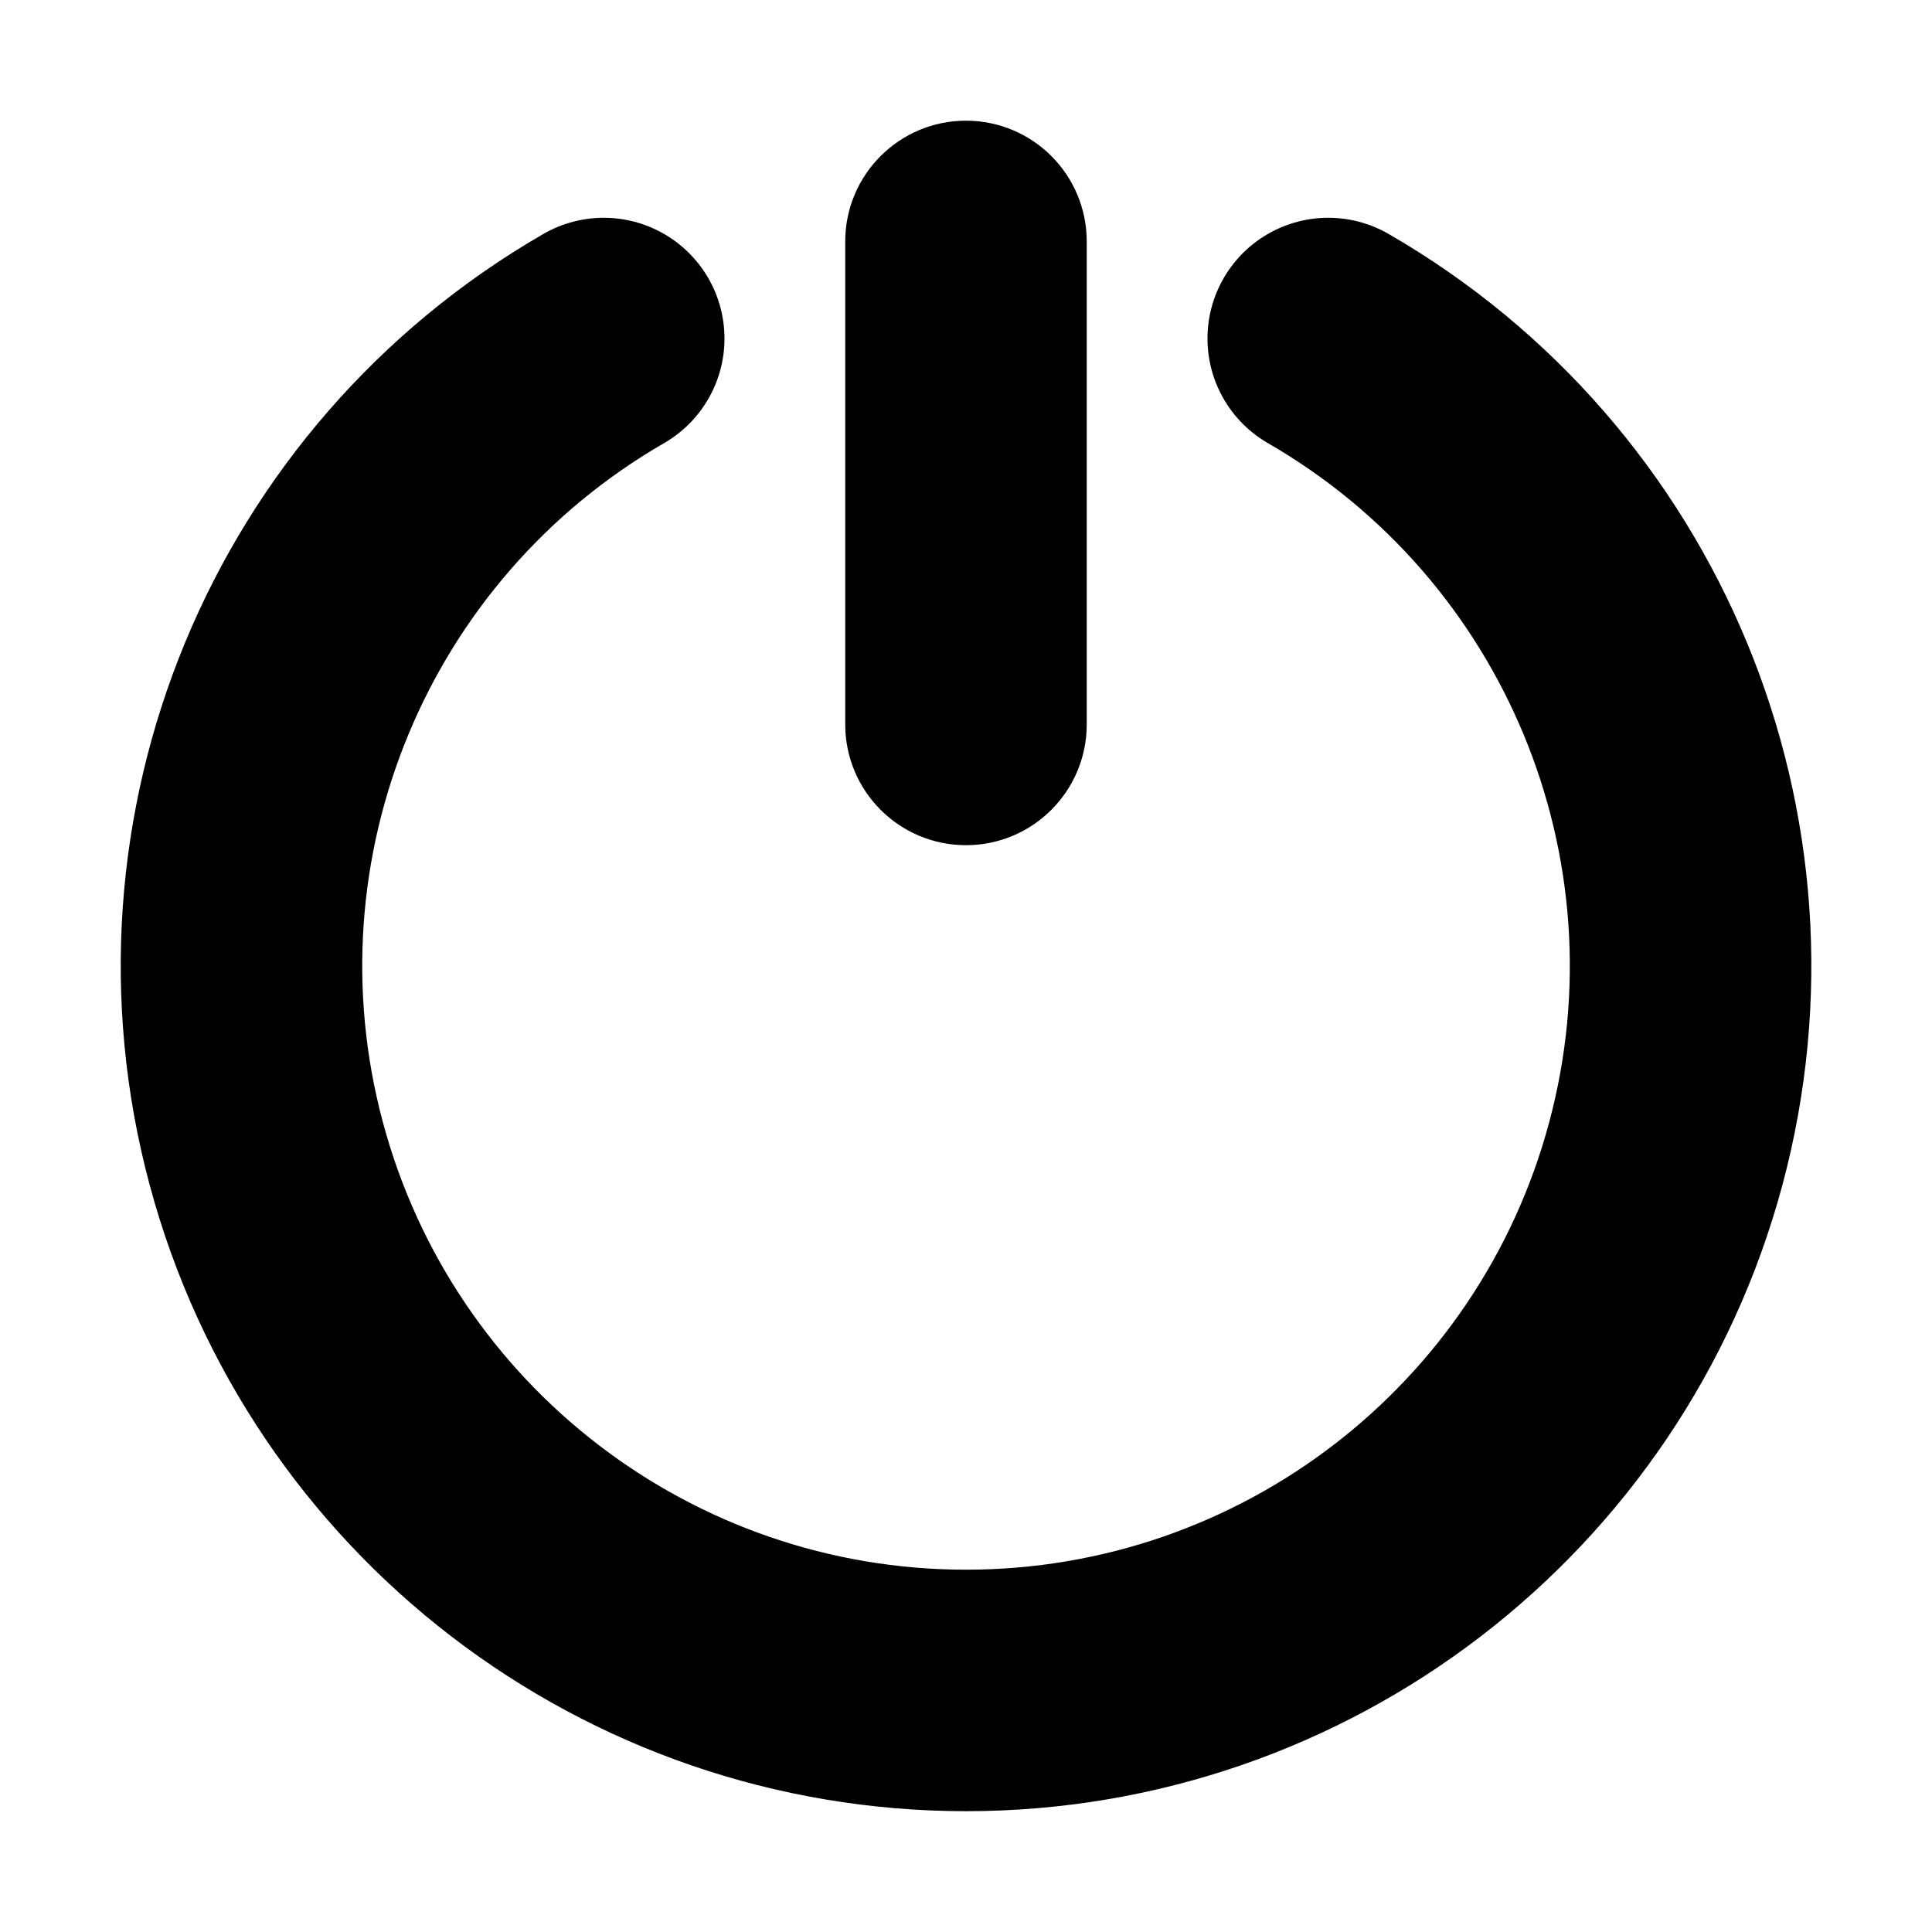
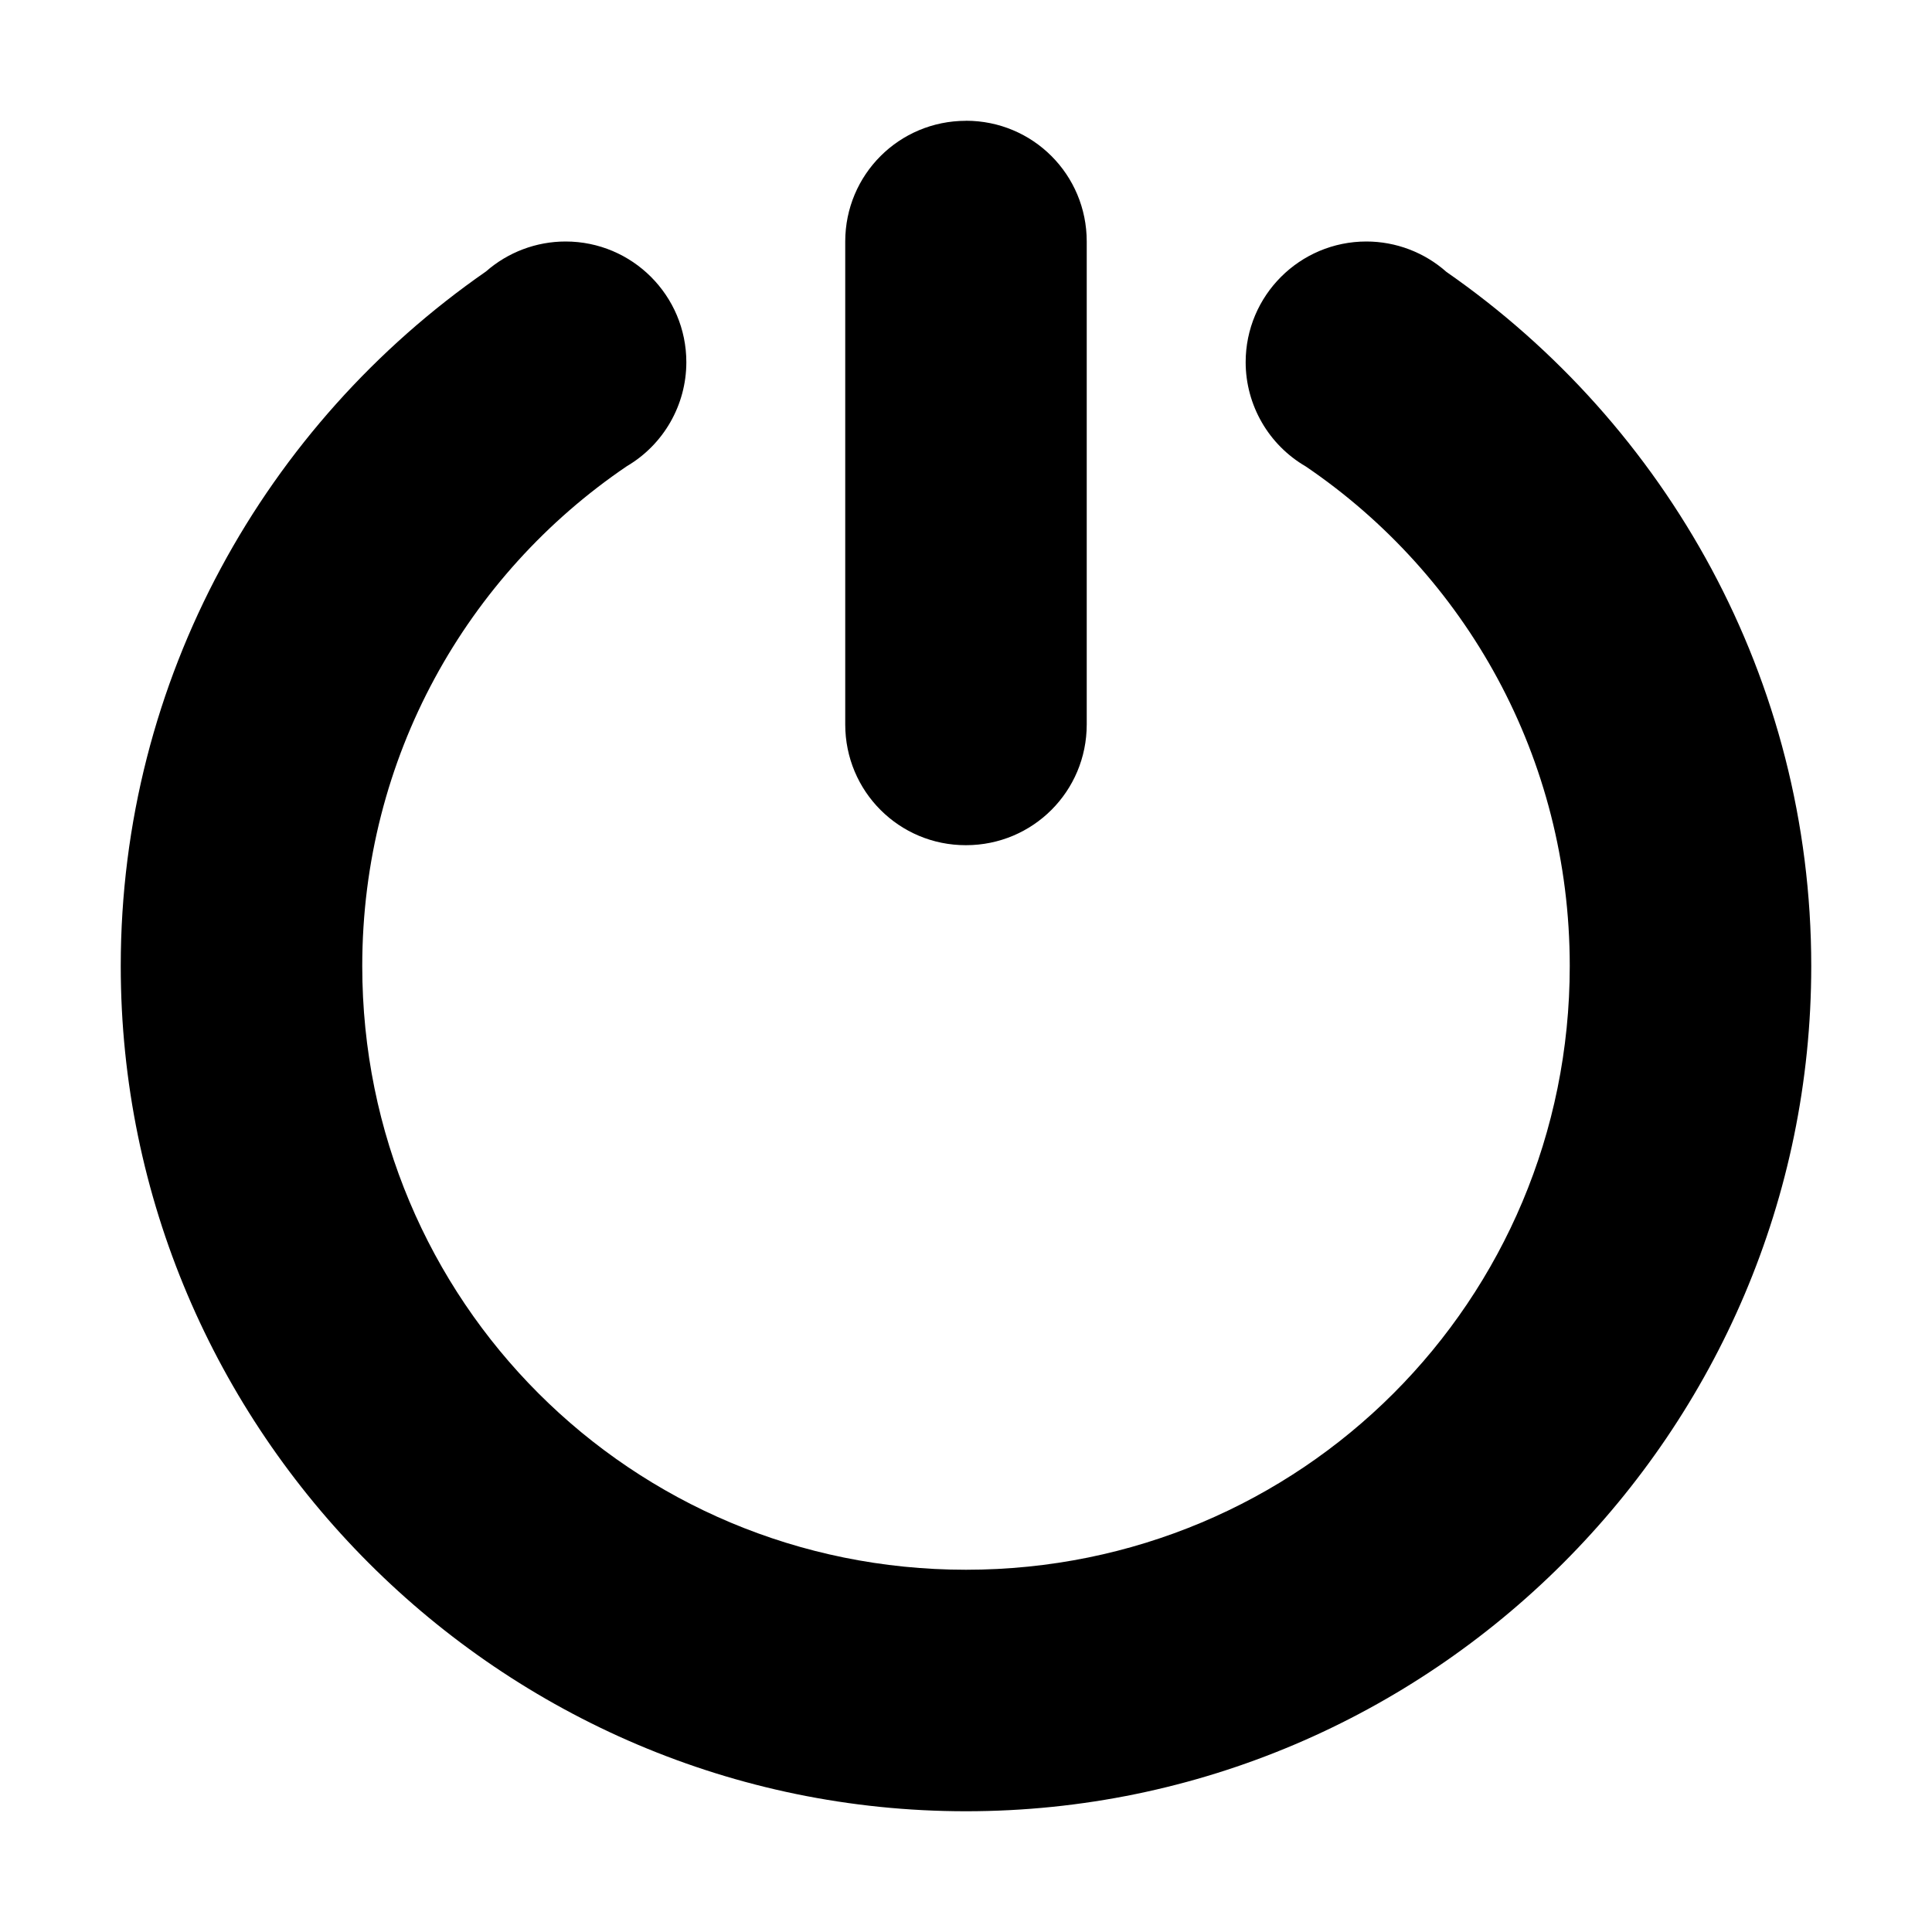
<svg xmlns="http://www.w3.org/2000/svg" xmlns:xlink="http://www.w3.org/1999/xlink" width="16" height="16" id="svg2" version="1.1">
  <defs id="defs4">
    <linearGradient id="linearGradient5306">
      <stop style="stop-color:#ffffff;stop-opacity:0.099;" offset="0" id="stop5308" />
      <stop style="stop-color:#ffffff;stop-opacity:0;" offset="1" id="stop5310" />
    </linearGradient>
    <linearGradient id="linearGradient5290">
      <stop style="stop-color:#00ffff;stop-opacity:0.098;" offset="0" id="stop5292" />
      <stop id="stop6740" offset="0.5" style="stop-color:#00ff7f;stop-opacity:0.047;" />
      <stop style="stop-color:#00ff00;stop-opacity:0;" offset="1" id="stop5294" />
    </linearGradient>
    <linearGradient id="linearGradient5188">
      <stop style="stop-color:#64b5f6;stop-opacity:0.247;" offset="0" id="stop5198" />
      <stop style="stop-color:#64b5f6;stop-opacity:0;" offset="1" id="stop5192" />
    </linearGradient>
    <linearGradient id="linearGradient3975">
      <stop style="stop-color:#ff5555;stop-opacity:1;" offset="0" id="stop3977" />
    </linearGradient>
    <linearGradient id="linearGradient3969">
      <stop style="stop-color:#87cdde;stop-opacity:1;" offset="0" id="stop3971" />
    </linearGradient>
    <filter id="filter3945" x="0" y="6" width="1.2" style="color-interpolation-filters:sRGB">
      <feDiffuseLighting id="feDiffuseLighting3947" lighting-color="#fdfdfd" surfaceScale="121.495" diffuseConstant="28.448" />
    </filter>
    <filter id="filter3979" style="color-interpolation-filters:sRGB">
      <feFlood flood-opacity="0.2" flood-color="rgb(0,0,0)" result="flood" id="feFlood3981" />
      <feComposite in="flood" in2="SourceGraphic" operator="in" result="composite1" id="feComposite3983" />
      <feGaussianBlur stdDeviation="6" result="blur" id="feGaussianBlur3985" />
      <feOffset dx="0" dy="6" result="offset" id="feOffset3987" />
      <feComposite in="SourceGraphic" in2="offset" operator="over" result="fbSourceGraphic" id="feComposite3989" />
      <feColorMatrix result="fbSourceGraphicAlpha" in="fbSourceGraphic" values="0 0 0 -1 0 0 0 0 -1 0 0 0 0 -1 0 0 0 0 1 0" id="feColorMatrix3991" />
      <feFlood id="feFlood3993" flood-opacity="0.2" flood-color="rgb(0,0,0)" result="flood" in="fbSourceGraphic" />
      <feComposite id="feComposite3995" in2="fbSourceGraphic" in="flood" operator="in" result="composite1" />
      <feGaussianBlur id="feGaussianBlur3997" stdDeviation="6" result="blur" />
      <feOffset id="feOffset3999" dx="0" dy="6" result="offset" />
      <feComposite id="feComposite4001" in2="offset" in="fbSourceGraphic" operator="over" result="composite2" />
    </filter>
    <filter style="color-interpolation-filters:sRGB" id="filter3876">
      <feFlood flood-opacity="0.2" flood-color="rgb(0,0,0)" result="flood" id="feFlood3878" />
      <feComposite in="flood" in2="SourceGraphic" operator="in" result="composite1" id="feComposite3880" />
      <feGaussianBlur stdDeviation="6" result="blur" id="feGaussianBlur3882" />
      <feOffset dx="0" dy="6" result="offset" id="feOffset3884" />
      <feComposite in="SourceGraphic" in2="offset" operator="over" result="fbSourceGraphic" id="feComposite3886" />
      <feColorMatrix result="fbSourceGraphicAlpha" in="fbSourceGraphic" values="0 0 0 -1 0 0 0 0 -1 0 0 0 0 -1 0 0 0 0 1 0" id="feColorMatrix3888" />
      <feFlood id="feFlood3890" flood-opacity="0.397" flood-color="rgb(0,0,0)" result="flood" in="fbSourceGraphic" />
      <feComposite id="feComposite3892" in2="fbSourceGraphic" in="flood" operator="in" result="composite1" />
      <feGaussianBlur id="feGaussianBlur3894" stdDeviation="19.2" result="blur" />
      <feOffset id="feOffset3896" dx="0" dy="6" result="offset" />
      <feComposite id="feComposite3898" in2="offset" in="fbSourceGraphic" operator="over" result="fbSourceGraphic" />
      <feColorMatrix result="fbSourceGraphicAlpha" in="fbSourceGraphic" values="0 0 0 -1 0 0 0 0 -1 0 0 0 0 -1 0 0 0 0 1 0" id="feColorMatrix3900" />
      <feFlood id="feFlood3902" flood-opacity="0.8" flood-color="rgb(0,0,0)" result="flood" in="fbSourceGraphic" />
      <feComposite id="feComposite3904" in2="fbSourceGraphic" in="flood" operator="in" result="composite1" />
      <feGaussianBlur id="feGaussianBlur3906" stdDeviation="19.2" result="blur" />
      <feOffset id="feOffset3908" dx="0" dy="6" result="offset" />
      <feComposite id="feComposite3910" in2="offset" in="fbSourceGraphic" operator="over" result="fbSourceGraphic" />
      <feColorMatrix result="fbSourceGraphicAlpha" in="fbSourceGraphic" values="0 0 0 -1 0 0 0 0 -1 0 0 0 0 -1 0 0 0 0 1 0" id="feColorMatrix3912" />
      <feFlood id="feFlood3914" flood-opacity="0.8" flood-color="rgb(0,0,0)" result="flood" in="fbSourceGraphic" />
      <feComposite id="feComposite3916" in2="fbSourceGraphic" in="flood" operator="in" result="composite1" />
      <feGaussianBlur id="feGaussianBlur3918" stdDeviation="26.1" result="blur" />
      <feOffset id="feOffset3920" dx="0" dy="6" result="offset" />
      <feComposite id="feComposite3922" in2="offset" in="fbSourceGraphic" operator="over" result="fbSourceGraphic" />
      <feColorMatrix result="fbSourceGraphicAlpha" in="fbSourceGraphic" values="0 0 0 -1 0 0 0 0 -1 0 0 0 0 -1 0 0 0 0 1 0" id="feColorMatrix3924" />
      <feFlood id="feFlood3926" flood-opacity="0.8" flood-color="rgb(0,0,0)" result="flood" in="fbSourceGraphic" />
      <feComposite id="feComposite3928" in2="fbSourceGraphic" in="flood" operator="in" result="composite1" />
      <feGaussianBlur id="feGaussianBlur3930" stdDeviation="35.7" result="blur" />
      <feOffset id="feOffset3932" dx="0" dy="6" result="offset" />
      <feComposite id="feComposite3934" in2="offset" in="fbSourceGraphic" operator="over" result="fbSourceGraphic" />
      <feColorMatrix result="fbSourceGraphicAlpha" in="fbSourceGraphic" values="0 0 0 -1 0 0 0 0 -1 0 0 0 0 -1 0 0 0 0 1 0" id="feColorMatrix3936" />
      <feFlood id="feFlood3938" flood-opacity="0.8" flood-color="rgb(0,0,0)" result="flood" in="fbSourceGraphic" />
      <feComposite id="feComposite3940" in2="fbSourceGraphic" in="flood" operator="in" result="composite1" />
      <feGaussianBlur id="feGaussianBlur3942" stdDeviation="6" result="blur" />
      <feOffset id="feOffset3944" dx="0" dy="6" result="offset" />
      <feComposite id="feComposite3946" in2="offset" in="fbSourceGraphic" operator="over" result="fbSourceGraphic" />
      <feColorMatrix result="fbSourceGraphicAlpha" in="fbSourceGraphic" values="0 0 0 -1 0 0 0 0 -1 0 0 0 0 -1 0 0 0 0 1 0" id="feColorMatrix3948" />
      <feFlood id="feFlood3950" flood-opacity="0.8" flood-color="rgb(0,0,0)" result="flood" in="fbSourceGraphic" />
      <feComposite id="feComposite3952" in2="fbSourceGraphic" in="flood" operator="in" result="composite1" />
      <feGaussianBlur id="feGaussianBlur3954" stdDeviation="21.7" result="blur" />
      <feOffset id="feOffset3956" dx="0" dy="6" result="offset" />
      <feComposite id="feComposite3958" in2="offset" in="fbSourceGraphic" operator="over" result="fbSourceGraphic" />
      <feColorMatrix result="fbSourceGraphicAlpha" in="fbSourceGraphic" values="0 0 0 -1 0 0 0 0 -1 0 0 0 0 -1 0 0 0 0 1 0" id="feColorMatrix3960" />
      <feFlood id="feFlood3962" flood-opacity="0.8" flood-color="rgb(0,0,0)" result="flood" in="fbSourceGraphic" />
      <feComposite id="feComposite3964" in2="fbSourceGraphic" in="flood" operator="in" result="composite1" />
      <feGaussianBlur id="feGaussianBlur3966" stdDeviation="21.7" result="blur" />
      <feOffset id="feOffset3968" dx="0" dy="1.9" result="offset" />
      <feComposite id="feComposite3970" in2="offset" in="fbSourceGraphic" operator="over" result="fbSourceGraphic" />
      <feColorMatrix result="fbSourceGraphicAlpha" in="fbSourceGraphic" values="0 0 0 -1 0 0 0 0 -1 0 0 0 0 -1 0 0 0 0 1 0" id="feColorMatrix3972" />
      <feFlood id="feFlood3974" flood-opacity="0.8" flood-color="rgb(0,0,0)" result="flood" in="fbSourceGraphic" />
      <feComposite id="feComposite3976" in2="fbSourceGraphic" in="flood" operator="in" result="composite1" />
      <feGaussianBlur id="feGaussianBlur3978" stdDeviation="21.7" result="blur" />
      <feOffset id="feOffset3980" dx="3.6" dy="1.9" result="offset" />
      <feComposite id="feComposite3982" in2="offset" in="fbSourceGraphic" operator="over" result="fbSourceGraphic" />
      <feColorMatrix result="fbSourceGraphicAlpha" in="fbSourceGraphic" values="0 0 0 -1 0 0 0 0 -1 0 0 0 0 -1 0 0 0 0 1 0" id="feColorMatrix3984" />
      <feFlood id="feFlood3986" flood-opacity="0.8" flood-color="rgb(0,0,0)" result="flood" in="fbSourceGraphic" />
      <feComposite id="feComposite3988" in2="fbSourceGraphic" in="flood" operator="in" result="composite1" />
      <feGaussianBlur id="feGaussianBlur3990" stdDeviation="21.7" result="blur" />
      <feOffset id="feOffset3992" dx="9.6" dy="1.9" result="offset" />
      <feComposite id="feComposite3994" in2="offset" in="fbSourceGraphic" operator="over" result="fbSourceGraphic" />
      <feColorMatrix result="fbSourceGraphicAlpha" in="fbSourceGraphic" values="0 0 0 -1 0 0 0 0 -1 0 0 0 0 -1 0 0 0 0 1 0" id="feColorMatrix3996" />
      <feFlood id="feFlood3998" flood-opacity="0.8" flood-color="rgb(0,0,0)" result="flood" in="fbSourceGraphic" />
      <feComposite id="feComposite4000" in2="fbSourceGraphic" in="flood" operator="in" result="composite1" />
      <feGaussianBlur id="feGaussianBlur4002" stdDeviation="21.7" result="blur" />
      <feOffset id="feOffset4004" dx="1.2" dy="1.9" result="offset" />
      <feComposite id="feComposite4006" in2="offset" in="fbSourceGraphic" operator="over" result="fbSourceGraphic" />
      <feColorMatrix result="fbSourceGraphicAlpha" in="fbSourceGraphic" values="0 0 0 -1 0 0 0 0 -1 0 0 0 0 -1 0 0 0 0 1 0" id="feColorMatrix4008" />
      <feFlood id="feFlood4010" flood-opacity="0.8" flood-color="rgb(0,0,0)" result="flood" in="fbSourceGraphic" />
      <feComposite id="feComposite4012" in2="fbSourceGraphic" in="flood" operator="in" result="composite1" />
      <feGaussianBlur id="feGaussianBlur4014" stdDeviation="21.7" result="blur" />
      <feOffset id="feOffset4016" dx="-1.4" dy="1.9" result="offset" />
      <feComposite id="feComposite4018" in2="offset" in="fbSourceGraphic" operator="over" result="fbSourceGraphic" />
      <feColorMatrix result="fbSourceGraphicAlpha" in="fbSourceGraphic" values="0 0 0 -1 0 0 0 0 -1 0 0 0 0 -1 0 0 0 0 1 0" id="feColorMatrix4020" />
      <feFlood id="feFlood4022" flood-opacity="0.8" flood-color="rgb(0,0,0)" result="flood" in="fbSourceGraphic" />
      <feComposite id="feComposite4024" in2="fbSourceGraphic" in="flood" operator="in" result="composite1" />
      <feGaussianBlur id="feGaussianBlur4026" stdDeviation="21.7" result="blur" />
      <feOffset id="feOffset4028" dx="0.3" dy="1.9" result="offset" />
      <feComposite id="feComposite4030" in2="offset" in="fbSourceGraphic" operator="over" result="fbSourceGraphic" />
      <feColorMatrix result="fbSourceGraphicAlpha" in="fbSourceGraphic" values="0 0 0 -1 0 0 0 0 -1 0 0 0 0 -1 0 0 0 0 1 0" id="feColorMatrix4032" />
      <feFlood id="feFlood4034" flood-opacity="0.8" flood-color="rgb(0,0,0)" result="flood" in="fbSourceGraphic" />
      <feComposite id="feComposite4036" in2="fbSourceGraphic" in="flood" operator="in" result="composite1" />
      <feGaussianBlur id="feGaussianBlur4038" stdDeviation="21.7" result="blur" />
      <feOffset id="feOffset4040" dx="-8.04912e-16" dy="1.9" result="offset" />
      <feComposite id="feComposite4042" in2="offset" in="fbSourceGraphic" operator="over" result="fbSourceGraphic" />
      <feColorMatrix result="fbSourceGraphicAlpha" in="fbSourceGraphic" values="0 0 0 -1 0 0 0 0 -1 0 0 0 0 -1 0 0 0 0 1 0" id="feColorMatrix4044" />
      <feFlood id="feFlood4046" flood-opacity="0.8" flood-color="rgb(0,0,0)" result="flood" in="fbSourceGraphic" />
      <feComposite id="feComposite4048" in2="fbSourceGraphic" in="flood" operator="in" result="composite1" />
      <feGaussianBlur id="feGaussianBlur4050" stdDeviation="21.7" result="blur" />
      <feOffset id="feOffset4052" dx="-8.04912e-16" dy="3.6" result="offset" />
      <feComposite id="feComposite4054" in2="offset" in="fbSourceGraphic" operator="over" result="fbSourceGraphic" />
      <feColorMatrix result="fbSourceGraphicAlpha" in="fbSourceGraphic" values="0 0 0 -1 0 0 0 0 -1 0 0 0 0 -1 0 0 0 0 1 0" id="feColorMatrix4056" />
      <feFlood id="feFlood4058" flood-opacity="0.8" flood-color="rgb(0,0,0)" result="flood" in="fbSourceGraphic" />
      <feComposite id="feComposite4060" in2="fbSourceGraphic" in="flood" operator="in" result="composite1" />
      <feGaussianBlur id="feGaussianBlur4062" stdDeviation="6" result="blur" />
      <feOffset id="feOffset4064" dx="-8.04912e-16" dy="3.6" result="offset" />
      <feComposite id="feComposite4066" in2="offset" in="fbSourceGraphic" operator="over" result="fbSourceGraphic" />
      <feColorMatrix result="fbSourceGraphicAlpha" in="fbSourceGraphic" values="0 0 0 -1 0 0 0 0 -1 0 0 0 0 -1 0 0 0 0 1 0" id="feColorMatrix4080" />
      <feFlood id="feFlood4082" flood-opacity="0.8" flood-color="rgb(0,0,0)" result="flood" in="fbSourceGraphic" />
      <feComposite id="feComposite4084" in2="fbSourceGraphic" in="flood" operator="in" result="composite1" />
      <feGaussianBlur id="feGaussianBlur4086" stdDeviation="6" result="blur" />
      <feOffset id="feOffset4088" dx="-8.04912e-16" dy="3.6" result="offset" />
      <feComposite id="feComposite4090" in2="offset" in="fbSourceGraphic" operator="over" result="fbSourceGraphic" />
      <feColorMatrix result="fbSourceGraphicAlpha" in="fbSourceGraphic" values="0 0 0 -1 0 0 0 0 -1 0 0 0 0 -1 0 0 0 0 1 0" id="feColorMatrix4092" />
      <feFlood id="feFlood4094" flood-opacity="0.8" flood-color="rgb(0,0,0)" result="flood" in="fbSourceGraphic" />
      <feComposite id="feComposite4096" in2="fbSourceGraphic" in="flood" operator="in" result="composite1" />
      <feGaussianBlur id="feGaussianBlur4098" stdDeviation="6" result="blur" />
      <feOffset id="feOffset4100" dx="-8.04912e-16" dy="7.7" result="offset" />
      <feComposite id="feComposite4102" in2="offset" in="fbSourceGraphic" operator="over" result="fbSourceGraphic" />
      <feColorMatrix result="fbSourceGraphicAlpha" in="fbSourceGraphic" values="0 0 0 -1 0 0 0 0 -1 0 0 0 0 -1 0 0 0 0 1 0" id="feColorMatrix4104" />
      <feFlood id="feFlood4106" flood-opacity="0.8" flood-color="rgb(0,0,0)" result="flood" in="fbSourceGraphic" />
      <feComposite id="feComposite4108" in2="fbSourceGraphic" in="flood" operator="in" result="composite1" />
      <feGaussianBlur id="feGaussianBlur4110" stdDeviation="6" result="blur" />
      <feOffset id="feOffset4112" dx="-8.04912e-16" dy="11.6" result="offset" />
      <feComposite id="feComposite4114" in2="offset" in="fbSourceGraphic" operator="over" result="fbSourceGraphic" />
      <feColorMatrix result="fbSourceGraphicAlpha" in="fbSourceGraphic" values="0 0 0 -1 0 0 0 0 -1 0 0 0 0 -1 0 0 0 0 1 0" id="feColorMatrix4116" />
      <feFlood id="feFlood4118" flood-opacity="0.5" flood-color="rgb(0,0,0)" result="flood" in="fbSourceGraphic" />
      <feComposite id="feComposite4120" in2="fbSourceGraphic" in="flood" operator="in" result="composite1" />
      <feGaussianBlur id="feGaussianBlur4122" stdDeviation="6" result="blur" />
      <feOffset id="feOffset4124" dx="-8.04912e-16" dy="11.6" result="offset" />
      <feComposite id="feComposite4126" in2="offset" in="fbSourceGraphic" operator="over" result="fbSourceGraphic" />
      <feColorMatrix result="fbSourceGraphicAlpha" in="fbSourceGraphic" values="0 0 0 -1 0 0 0 0 -1 0 0 0 0 -1 0 0 0 0 1 0" id="feColorMatrix4128" />
      <feFlood id="feFlood4130" flood-opacity="0.3" flood-color="rgb(0,0,0)" result="flood" in="fbSourceGraphic" />
      <feComposite id="feComposite4132" in2="fbSourceGraphic" in="flood" operator="in" result="composite1" />
      <feGaussianBlur id="feGaussianBlur4134" stdDeviation="6" result="blur" />
      <feOffset id="feOffset4136" dx="-8.04912e-16" dy="11.6" result="offset" />
      <feComposite id="feComposite4138" in2="offset" in="fbSourceGraphic" operator="over" result="fbSourceGraphic" />
      <feColorMatrix result="fbSourceGraphicAlpha" in="fbSourceGraphic" values="0 0 0 -1 0 0 0 0 -1 0 0 0 0 -1 0 0 0 0 1 0" id="feColorMatrix4140" />
      <feFlood id="feFlood4142" flood-opacity="0.2" flood-color="rgb(0,0,0)" result="flood" in="fbSourceGraphic" />
      <feComposite id="feComposite4144" in2="fbSourceGraphic" in="flood" operator="in" result="composite1" />
      <feGaussianBlur id="feGaussianBlur4146" stdDeviation="6" result="blur" />
      <feOffset id="feOffset4148" dx="-8.04912e-16" dy="11.6" result="offset" />
      <feComposite id="feComposite4150" in2="offset" in="fbSourceGraphic" operator="over" result="fbSourceGraphic" />
      <feColorMatrix result="fbSourceGraphicAlpha" in="fbSourceGraphic" values="0 0 0 -1 0 0 0 0 -1 0 0 0 0 -1 0 0 0 0 1 0" id="feColorMatrix4152" />
      <feFlood id="feFlood4154" flood-opacity="0.2" flood-color="rgb(0,0,0)" result="flood" in="fbSourceGraphic" />
      <feComposite id="feComposite4156" in2="fbSourceGraphic" in="flood" operator="in" result="composite1" />
      <feGaussianBlur id="feGaussianBlur4158" stdDeviation="6" result="blur" />
      <feOffset id="feOffset4160" dx="-8.04912e-16" dy="11.6" result="offset" />
      <feComposite id="feComposite4162" in2="offset" in="fbSourceGraphic" operator="over" result="fbSourceGraphic" />
      <feColorMatrix result="fbSourceGraphicAlpha" in="fbSourceGraphic" values="0 0 0 -1 0 0 0 0 -1 0 0 0 0 -1 0 0 0 0 1 0" id="feColorMatrix4164" />
      <feFlood id="feFlood4166" flood-opacity="0.2" flood-color="rgb(0,0,0)" result="flood" in="fbSourceGraphic" />
      <feComposite id="feComposite4168" in2="fbSourceGraphic" in="flood" operator="in" result="composite1" />
      <feGaussianBlur id="feGaussianBlur4170" stdDeviation="6" result="blur" />
      <feOffset id="feOffset4172" dx="-8.04912e-16" dy="6" result="offset" />
      <feComposite id="feComposite4174" in2="offset" in="fbSourceGraphic" operator="over" result="composite2" />
    </filter>
    <filter id="filter4522" style="color-interpolation-filters:sRGB">
      <feGaussianBlur stdDeviation="3" id="feGaussianBlur4524" />
      <feColorMatrix result="fbSourceGraphic" values="1 0 0 0 0 0 1 0 0 0 0 0 1 0 0 0 0 0 6 -2.5 " id="feColorMatrix4526" />
    </filter>
    <filter id="filter4576" style="color-interpolation-filters:sRGB">
      <feGaussianBlur stdDeviation="3" id="feGaussianBlur4578" />
      <feColorMatrix result="fbSourceGraphic" values="1 0 0 0 0 0 1 0 0 0 0 0 1 0 0 0 0 0 6 -2.5 " id="feColorMatrix4580" />
    </filter>
    <filter id="filter4576-0" style="color-interpolation-filters:sRGB">
      <feGaussianBlur stdDeviation="3" id="feGaussianBlur4578-8" />
      <feColorMatrix result="fbSourceGraphic" values="1 0 0 0 0 0 1 0 0 0 0 0 1 0 0 0 0 0 6 -2.5 " id="feColorMatrix4580-0" />
    </filter>
    <filter id="filter4576-0-0" style="color-interpolation-filters:sRGB">
      <feGaussianBlur stdDeviation="3" id="feGaussianBlur4578-8-5" />
      <feColorMatrix result="fbSourceGraphic" values="1 0 0 0 0 0 1 0 0 0 0 0 1 0 0 0 0 0 6 -2.5 " id="feColorMatrix4580-0-2" />
    </filter>
    <filter id="filter4576-0-0-4" style="color-interpolation-filters:sRGB">
      <feGaussianBlur stdDeviation="3" id="feGaussianBlur4578-8-5-2" />
      <feColorMatrix result="fbSourceGraphic" values="1 0 0 0 0 0 1 0 0 0 0 0 1 0 0 0 0 0 6 -2.5 " id="feColorMatrix4580-0-2-7" />
    </filter>
    <radialGradient xlink:href="#linearGradient5306" id="radialGradient5296" cx="9" cy="1032.112" fx="9" fy="1032.112" r="10.125" gradientUnits="userSpaceOnUse" gradientTransform="matrix(1.944444,0,0,1.944447,-13.5625,-977.5881)" />
    <linearGradient xlink:href="#linearGradient5306" id="linearGradient5312" x1="-15.75" y1="1029.3" x2="23.625" y2="1029.3" gradientUnits="userSpaceOnUse" />
    <linearGradient id="linearGradient3783-1">
      <stop id="stop3785-2" offset="0" style="stop-color:#1e94d3;stop-opacity:1;" />
      <stop style="stop-color:#1e94d3;stop-opacity:1;" offset="1" id="stop3803-6" />
    </linearGradient>
    <linearGradient gradientUnits="userSpaceOnUse" y2="50" x2="30" y1="90" x1="-10" id="linearGradient3827-7" xlink:href="#linearGradient3783-1" />
    <linearGradient gradientUnits="userSpaceOnUse" y2="50" x2="30" y1="90" x1="-10" id="linearGradient3827" xlink:href="#linearGradient3783" />
    <linearGradient id="linearGradient3783">
      <stop id="stop3785" offset="0" style="stop-color:#1e94d3;stop-opacity:1;" />
      <stop style="stop-color:#1e94d3;stop-opacity:1;" offset="1" id="stop3803" />
    </linearGradient>
    <linearGradient id="linearGradient3821">
      <stop id="stop3823" offset="0" style="stop-color:#37aee2;stop-opacity:1;" />
      <stop id="stop3825" offset="1" style="stop-color:#1e96c8;stop-opacity:1;" />
    </linearGradient>
    <linearGradient id="linearGradient3829">
      <stop style="stop-color:#1f96d4;stop-opacity:1;" offset="0" id="stop3831" />
      <stop style="stop-color:#37aee2;stop-opacity:1;" offset="1" id="stop3833" />
    </linearGradient>
    <linearGradient id="linearGradient3877">
      <stop id="stop3879" offset="0" style="stop-color:#eff7fc;stop-opacity:1;" />
      <stop id="stop3881" offset="1" style="stop-color:#ffffff;stop-opacity:1;" />
    </linearGradient>
    <linearGradient id="linearGradient3689">
      <stop id="stop3691" offset="0" style="stop-color:#f68000;stop-opacity:1;" />
      <stop id="stop3693" offset="1" style="stop-color:#fd9800;stop-opacity:1;" />
    </linearGradient>
    <linearGradient id="linearGradient3675">
      <stop id="stop3677" offset="0" style="stop-color:#ffb900;stop-opacity:1;" />
      <stop id="stop3679" offset="1" style="stop-color:#ffd76b;stop-opacity:1;" />
    </linearGradient>
    <linearGradient y2="463.262" x2="412.23" y1="461.921" x1="-113.893" gradientUnits="userSpaceOnUse" id="linearGradient3840" xlink:href="#linearGradient3675" />
    <linearGradient id="linearGradient3634">
      <stop style="stop-color:#7a8288;stop-opacity:1;" offset="0" id="stop3636" />
      <stop id="stop3638" offset="0.076" style="stop-color:#9fa3a7;stop-opacity:1;" />
      <stop style="stop-color:#7d858b;stop-opacity:1;" offset="1" id="stop3640" />
    </linearGradient>
    <linearGradient y2="12.703" x2="151.346" y1="-0.642" x1="107.209" gradientTransform="matrix(0.2822222,0,0,0.2822222,-0.1398399,-0.01181449)" gradientUnits="userSpaceOnUse" id="linearGradient3838" xlink:href="#linearGradient3634" />
    <linearGradient id="linearGradient3712">
      <stop id="stop3714" offset="0" style="stop-color:#a1abb2;stop-opacity:1;" />
      <stop style="stop-color:#eaeced;stop-opacity:1;" offset="0.148" id="stop3720" />
      <stop id="stop3716" offset="1" style="stop-color:#c6ccd0;stop-opacity:1;" />
    </linearGradient>
    <linearGradient y2="27.389" x2="164.759" y1="12.641" x1="104.886" gradientUnits="userSpaceOnUse" id="linearGradient3836" xlink:href="#linearGradient3712" />
    <linearGradient id="linearGradient3702">
      <stop id="stop3704" offset="0" style="stop-color:#7a8288;stop-opacity:1;" />
      <stop style="stop-color:#9fa3a7;stop-opacity:1;" offset="0.529" id="stop3710" />
      <stop id="stop3706" offset="1" style="stop-color:#7d858b;stop-opacity:1;" />
    </linearGradient>
    <linearGradient y2="268.415" x2="334.031" y1="252.484" x1="18.875" gradientUnits="userSpaceOnUse" id="linearGradient3834" xlink:href="#linearGradient3702" />
    <linearGradient id="linearGradient3626">
      <stop style="stop-color:#a1abb2;stop-opacity:1;" offset="0" id="stop3628" />
      <stop id="stop3630" offset="0.083" style="stop-color:#eaeced;stop-opacity:1;" />
      <stop style="stop-color:#c6ccd0;stop-opacity:1;" offset="1" id="stop3632" />
    </linearGradient>
    <linearGradient y2="290.7" x2="278.432" y1="228.6" x1="44.104" gradientUnits="userSpaceOnUse" id="linearGradient3832" xlink:href="#linearGradient3626" />
    <linearGradient id="linearGradient3646">
      <stop id="stop3648" offset="0" style="stop-color:#f48200;stop-opacity:0;" />
      <stop style="stop-color:#f48200;stop-opacity:0.728;" offset="0.589" id="stop3654" />
      <stop id="stop3658" offset="0.816" style="stop-color:#cc5f00;stop-opacity:1;" />
      <stop id="stop3650" offset="1" style="stop-color:#a43d00;stop-opacity:1;" />
    </linearGradient>
    <linearGradient y2="55.356" x2="261.622" y1="70.105" x1="115.202" gradientUnits="userSpaceOnUse" id="linearGradient3830" xlink:href="#linearGradient3646" />
    <linearGradient id="linearGradient3668">
      <stop style="stop-color:#9b4400;stop-opacity:1;" offset="0" id="stop3670" />
      <stop style="stop-color:#e56300;stop-opacity:1;" offset="1" id="stop3672" />
    </linearGradient>
    <linearGradient y2="108.988" x2="93.522" y1="102.284" x1="64.751" gradientUnits="userSpaceOnUse" id="linearGradient3828" xlink:href="#linearGradient3668" />
    <linearGradient id="linearGradient3649">
      <stop id="stop3651" offset="0" style="stop-color:#e26400;stop-opacity:1;" />
      <stop id="stop3653" offset="1" style="stop-color:#ffb900;stop-opacity:1;" />
    </linearGradient>
    <linearGradient y2="125.316" x2="44.376" y1="100.342" x1="40.775" gradientTransform="matrix(1,0,0,1.020233,0,-1.423461)" gradientUnits="userSpaceOnUse" id="linearGradient3826" xlink:href="#linearGradient3649" />
    <linearGradient id="linearGradient3689-2">
      <stop id="stop3691-2" offset="0" style="stop-color:#f68000;stop-opacity:1;" />
      <stop id="stop3693-3" offset="1" style="stop-color:#fd9800;stop-opacity:1;" />
    </linearGradient>
    <linearGradient id="linearGradient3675-8">
      <stop id="stop3677-4" offset="0" style="stop-color:#ffb900;stop-opacity:1;" />
      <stop id="stop3679-7" offset="1" style="stop-color:#ffd76b;stop-opacity:1;" />
    </linearGradient>
    <linearGradient y2="463.262" x2="412.23" y1="461.921" x1="-113.893" gradientUnits="userSpaceOnUse" id="linearGradient3840-4" xlink:href="#linearGradient3675-8" />
    <linearGradient id="linearGradient3634-7">
      <stop style="stop-color:#7a8288;stop-opacity:1;" offset="0" id="stop3636-4" />
      <stop id="stop3638-6" offset="0.076" style="stop-color:#9fa3a7;stop-opacity:1;" />
      <stop style="stop-color:#7d858b;stop-opacity:1;" offset="1" id="stop3640-9" />
    </linearGradient>
    <linearGradient y2="12.703" x2="151.346" y1="-0.642" x1="107.209" gradientTransform="matrix(0.2822222,0,0,0.2822222,-0.1398399,-0.01181449)" gradientUnits="userSpaceOnUse" id="linearGradient3838-1" xlink:href="#linearGradient3634-7" />
    <linearGradient id="linearGradient3712-7">
      <stop id="stop3714-7" offset="0" style="stop-color:#a1abb2;stop-opacity:1;" />
      <stop style="stop-color:#eaeced;stop-opacity:1;" offset="0.148" id="stop3720-2" />
      <stop id="stop3716-3" offset="1" style="stop-color:#c6ccd0;stop-opacity:1;" />
    </linearGradient>
    <linearGradient y2="27.389" x2="164.759" y1="12.641" x1="104.886" gradientUnits="userSpaceOnUse" id="linearGradient3836-7" xlink:href="#linearGradient3712-7" />
    <linearGradient id="linearGradient3702-3">
      <stop id="stop3704-5" offset="0" style="stop-color:#7a8288;stop-opacity:1;" />
      <stop style="stop-color:#9fa3a7;stop-opacity:1;" offset="0.529" id="stop3710-4" />
      <stop id="stop3706-4" offset="1" style="stop-color:#7d858b;stop-opacity:1;" />
    </linearGradient>
    <linearGradient y2="268.415" x2="334.031" y1="252.484" x1="18.875" gradientUnits="userSpaceOnUse" id="linearGradient3834-9" xlink:href="#linearGradient3702-3" />
    <linearGradient id="linearGradient3626-6">
      <stop style="stop-color:#a1abb2;stop-opacity:1;" offset="0" id="stop3628-0" />
      <stop id="stop3630-5" offset="0.083" style="stop-color:#eaeced;stop-opacity:1;" />
      <stop style="stop-color:#c6ccd0;stop-opacity:1;" offset="1" id="stop3632-7" />
    </linearGradient>
    <linearGradient y2="290.7" x2="278.432" y1="228.6" x1="44.104" gradientUnits="userSpaceOnUse" id="linearGradient3832-3" xlink:href="#linearGradient3626-6" />
    <linearGradient id="linearGradient3646-6">
      <stop id="stop3648-6" offset="0" style="stop-color:#f48200;stop-opacity:0;" />
      <stop style="stop-color:#f48200;stop-opacity:0.728;" offset="0.589" id="stop3654-6" />
      <stop id="stop3658-4" offset="0.816" style="stop-color:#cc5f00;stop-opacity:1;" />
      <stop id="stop3650-0" offset="1" style="stop-color:#a43d00;stop-opacity:1;" />
    </linearGradient>
    <linearGradient y2="55.356" x2="261.622" y1="70.105" x1="115.202" gradientUnits="userSpaceOnUse" id="linearGradient3830-6" xlink:href="#linearGradient3646-6" />
    <linearGradient id="linearGradient3668-5">
      <stop style="stop-color:#9b4400;stop-opacity:1;" offset="0" id="stop3670-3" />
      <stop style="stop-color:#e56300;stop-opacity:1;" offset="1" id="stop3672-2" />
    </linearGradient>
    <linearGradient y2="108.988" x2="93.522" y1="102.284" x1="64.751" gradientUnits="userSpaceOnUse" id="linearGradient3828-1" xlink:href="#linearGradient3668-5" />
    <linearGradient id="linearGradient3649-3">
      <stop id="stop3651-9" offset="0" style="stop-color:#e26400;stop-opacity:1;" />
      <stop id="stop3653-7" offset="1" style="stop-color:#ffb900;stop-opacity:1;" />
    </linearGradient>
    <linearGradient y2="125.316" x2="44.376" y1="100.342" x1="40.775" gradientTransform="matrix(1,0,0,1.020233,0,-1.423461)" gradientUnits="userSpaceOnUse" id="linearGradient3826-1" xlink:href="#linearGradient3649-3" />
    <linearGradient id="linearGradient2460" y2="44.984" gradientUnits="userSpaceOnUse" x2="19.36" y1="21.031" x1="19.245">
      <stop id="stop3602" style="stop-color:#fafafa;stop-opacity:1;" offset="0" />
      <stop id="stop3604" style="stop-color:#f0f0f0;stop-opacity:1;" offset="1" />
    </linearGradient>
    <linearGradient xlink:href="#linearGradient2460" id="linearGradient3157" gradientUnits="userSpaceOnUse" gradientTransform="matrix(12.10256,0,0,12.10256,-34.46825,-46.18711)" x1="18.93" y1="6.295" x2="19.36" y2="36.644" />
    <linearGradient id="linearGradient5479-2">
      <stop id="stop5481-7" offset="0" style="stop-color:#be5300;stop-opacity:1;" />
      <stop style="stop-color:#f07300;stop-opacity:1" offset="0.763" id="stop5483-4" />
      <stop id="stop5485-2" offset="1" style="stop-color:#e67700;stop-opacity:1;" />
    </linearGradient>
    <linearGradient y2="134.644" x2="128.507" y1="101.118" x1="4.11" gradientTransform="matrix(1.235159,0,0,1.235159,262.2571,326.9873)" gradientUnits="userSpaceOnUse" id="linearGradient3900" xlink:href="#linearGradient5479-2" />
    <linearGradient id="linearGradient5479-6">
      <stop style="stop-color:#be5300;stop-opacity:1;" offset="0" id="stop5481-6" />
      <stop id="stop5483-0" offset="0.763" style="stop-color:#f07300;stop-opacity:1" />
      <stop style="stop-color:#e67700;stop-opacity:1;" offset="1" id="stop5485-5" />
    </linearGradient>
    <linearGradient xlink:href="#linearGradient5479-6" id="linearGradient5467-1" gradientUnits="userSpaceOnUse" gradientTransform="matrix(1.235159,0,0,1.235159,262.2571,326.9873)" x1="4.11" y1="101.118" x2="128.507" y2="134.644" />
    <linearGradient id="linearGradient5447">
      <stop id="stop5451" offset="0" style="stop-color:#e66e00;stop-opacity:1;" />
      <stop style="stop-color:#e67700;stop-opacity:1;" offset="1" id="stop5453" />
    </linearGradient>
    <linearGradient id="linearGradient5479">
      <stop style="stop-color:#be5300;stop-opacity:1;" offset="0" id="stop5481" />
      <stop id="stop5483" offset="0.763" style="stop-color:#f07300;stop-opacity:1" />
      <stop style="stop-color:#e67700;stop-opacity:1;" offset="1" id="stop5485" />
    </linearGradient>
    <linearGradient xlink:href="#linearGradient5479" id="linearGradient5467" gradientUnits="userSpaceOnUse" gradientTransform="matrix(1.235159,0,0,1.235159,262.2571,326.9873)" x1="4.11" y1="101.118" x2="128.507" y2="134.644" />
    <linearGradient gradientTransform="matrix(1.005865,0,0,0.994169,100,0)" gradientUnits="userSpaceOnUse" id="linearGradient3416" y2="7.017" x2="45.448" y1="92.54" x1="45.448">
      <stop offset="0" style="stop-color:#000000;stop-opacity:1" id="stop3418" />
      <stop offset="1" style="stop-color:#000000;stop-opacity:0.588" id="stop3420" />
    </linearGradient>
    <linearGradient xlink:href="#ButtonShadow-0-1-1-5" id="linearGradient5342" gradientUnits="userSpaceOnUse" gradientTransform="matrix(1.007415,0,0,1.007415,-810.4888,593.1369)" x1="1012.513" y1="484.417" x2="1006.808" y2="20.626" />
    <linearGradient gradientTransform="matrix(1.005865,0,0,0.994169,100,0)" gradientUnits="userSpaceOnUse" id="linearGradient3409" y2="7.017" x2="45.448" y1="92.54" x1="45.448">
      <stop offset="0" style="stop-color:#000000;stop-opacity:1" id="stop3411" />
      <stop offset="1" style="stop-color:#000000;stop-opacity:0.588" id="stop3413" />
    </linearGradient>
    <linearGradient gradientTransform="matrix(1.005865,0,0,0.994169,100,0)" gradientUnits="userSpaceOnUse" id="linearGradient3402" y2="7.017" x2="45.448" y1="92.54" x1="45.448">
      <stop offset="0" style="stop-color:#000000;stop-opacity:1" id="stop3404" />
      <stop offset="1" style="stop-color:#000000;stop-opacity:0.588" id="stop3406" />
    </linearGradient>
    <linearGradient gradientTransform="matrix(1.005865,0,0,0.994169,100,0)" gradientUnits="userSpaceOnUse" id="linearGradient3395" y2="7.017" x2="45.448" y1="92.54" x1="45.448">
      <stop offset="0" style="stop-color:#000000;stop-opacity:1" id="stop3397" />
      <stop offset="1" style="stop-color:#000000;stop-opacity:0.588" id="stop3399" />
    </linearGradient>
    <linearGradient gradientTransform="matrix(1.005865,0,0,0.994169,100,0)" gradientUnits="userSpaceOnUse" id="ButtonShadow-0-1-1-5" y2="7.017" x2="45.448" y1="92.54" x1="45.448">
      <stop offset="0" style="stop-color:#000000;stop-opacity:1" id="stop3750-8-9-3-6" />
      <stop offset="1" style="stop-color:#000000;stop-opacity:0.588" id="stop3752-5-6-4-2" />
    </linearGradient>
    <linearGradient id="linearGradient4046">
      <stop offset="0" style="stop-color:#000000;stop-opacity:1;" id="stop4048" />
      <stop offset="1" style="stop-color:#ffffff;stop-opacity:0.2" id="stop4050" />
    </linearGradient>
    <linearGradient id="linearGradient3737">
      <stop offset="0" style="stop-color:#ffffff;stop-opacity:1" id="stop3739" />
      <stop offset="1" style="stop-color:#ffffff;stop-opacity:0" id="stop3741" />
    </linearGradient>
    <linearGradient id="linearGradient4487">
      <stop offset="0" style="stop-color:#000000;stop-opacity:1" id="stop4489" />
      <stop offset="1" style="stop-color:#000000;stop-opacity:0" id="stop4491" />
    </linearGradient>
    <linearGradient y2="251.661" x2="1011.953" y1="476.26" x1="1016.104" gradientTransform="translate(-146.2203,369.0885)" gradientUnits="userSpaceOnUse" id="linearGradient4082" xlink:href="#linearGradient4487" />
    <linearGradient xlink:href="#SVGID_2_" id="linearGradient3803" x1="259.994" y1="44" x2="259.994" y2="464" gradientUnits="userSpaceOnUse" />
    <linearGradient y2="217.459" x2="200.051" y1="185.074" x1="200.051" gradientTransform="matrix(9.257474,0,0,9.257474,-1595.928,-1607.211)" gradientUnits="userSpaceOnUse" id="linearGradient3017" xlink:href="#SVGID_2_" />
    <linearGradient xlink:href="#SVGID_2_" id="linearGradient3021" gradientUnits="userSpaceOnUse" gradientTransform="matrix(13.57763,0,0,13.57763,-2026.162,-2566.71)" x1="200.051" y1="185.074" x2="200.051" y2="217.459" />
    <linearGradient y2="217.459" x2="200.051" y1="185.074" x1="200.051" gradientUnits="userSpaceOnUse" id="SVGID_2_">
      <stop id="stop13" style="stop-color:#61B74A" offset="0" />
      <stop id="stop15" style="stop-color:#449934" offset="1" />
    </linearGradient>
    <radialGradient gradientUnits="userSpaceOnUse" gradientTransform="matrix(1,0,0,1.049991,0,-19.27059)" r="191.619" fy="385.484" fx="558.354" cy="385.484" cx="558.354" id="radialGradient3867" xlink:href="#XMLID_74_-8-1" />
    <linearGradient y2="48.085" x2="78.466" y1="56.301" x1="64.478" gradientUnits="userSpaceOnUse" id="XMLID_74_-8-1">
      <stop id="stop155-3-8" style="stop-color:#ffffff;stop-opacity:1;" offset="0" />
      <stop id="stop157-94-6" style="stop-color:#e6e6e6;stop-opacity:1;" offset="1" />
    </linearGradient>
  </defs>
  <g id="layer2" transform="translate(1.000843,1.0005)">
-     <path style="fill:none;stroke:#000000;stroke-width:2;stroke-linecap:round;stroke-linejoin:round;paint-order:markers stroke fill" id="path3375" d="M 9.999,1.803 A 6,6 0 0 1 12.795,8.552 6,6 0 0 1 6.999,12.999 6,6 0 0 1 1.204,8.552 6,6 0 0 1 3.999,1.803" />
-     <rect style="fill:#000000;stroke:none;stroke-width:2;stroke-linecap:round;stroke-linejoin:round;paint-order:markers stroke fill" id="rect3443" width="2" height="6" x="5.999" y="-0.001" ry="1" />
+     <path id="path3375" style="color:#000000;fill:#000000;stroke-linecap:round;stroke-linejoin:round;-inkscape-stroke:none;paint-order:markers stroke fill" d="M 4.684 2 A 1 1 0 0 0 4.025 2.248 C 2.201 3.514 1 5.621 1 8 C 1 11.854 4.146 15 8 15 C 11.854 15 15 11.854 15 8 C 15 5.623 13.801 3.518 11.979 2.252 A 1 1 0 0 0 11.316 2 A 1 1 0 0 0 10.316 3 A 1 1 0 0 0 10.814 3.863 C 12.136 4.761 13 6.273 13 8 C 13 10.773 10.773 13 8 13 C 5.227 13 3 10.773 3 8 C 3 6.271 3.868 4.758 5.191 3.861 A 1 1 0 0 0 5.684 3 A 1 1 0 0 0 4.684 2 z " transform="translate(-1.000843,-1.0005)" />
+     <path id="rect3443" style="stroke-width:2;stroke-linecap:round;stroke-linejoin:round;paint-order:markers stroke fill" d="m 6.999,-5.0000002e-4 c 0.554,0 1,0.446 1,1 V 4.999 c 0,0.554 -0.446,1 -1,1 C 6.445,6 5.999,5.553 5.999,4.999 V 1 c 0,-0.554 0.446,-1 1,-1 z" />
  </g>
</svg>
